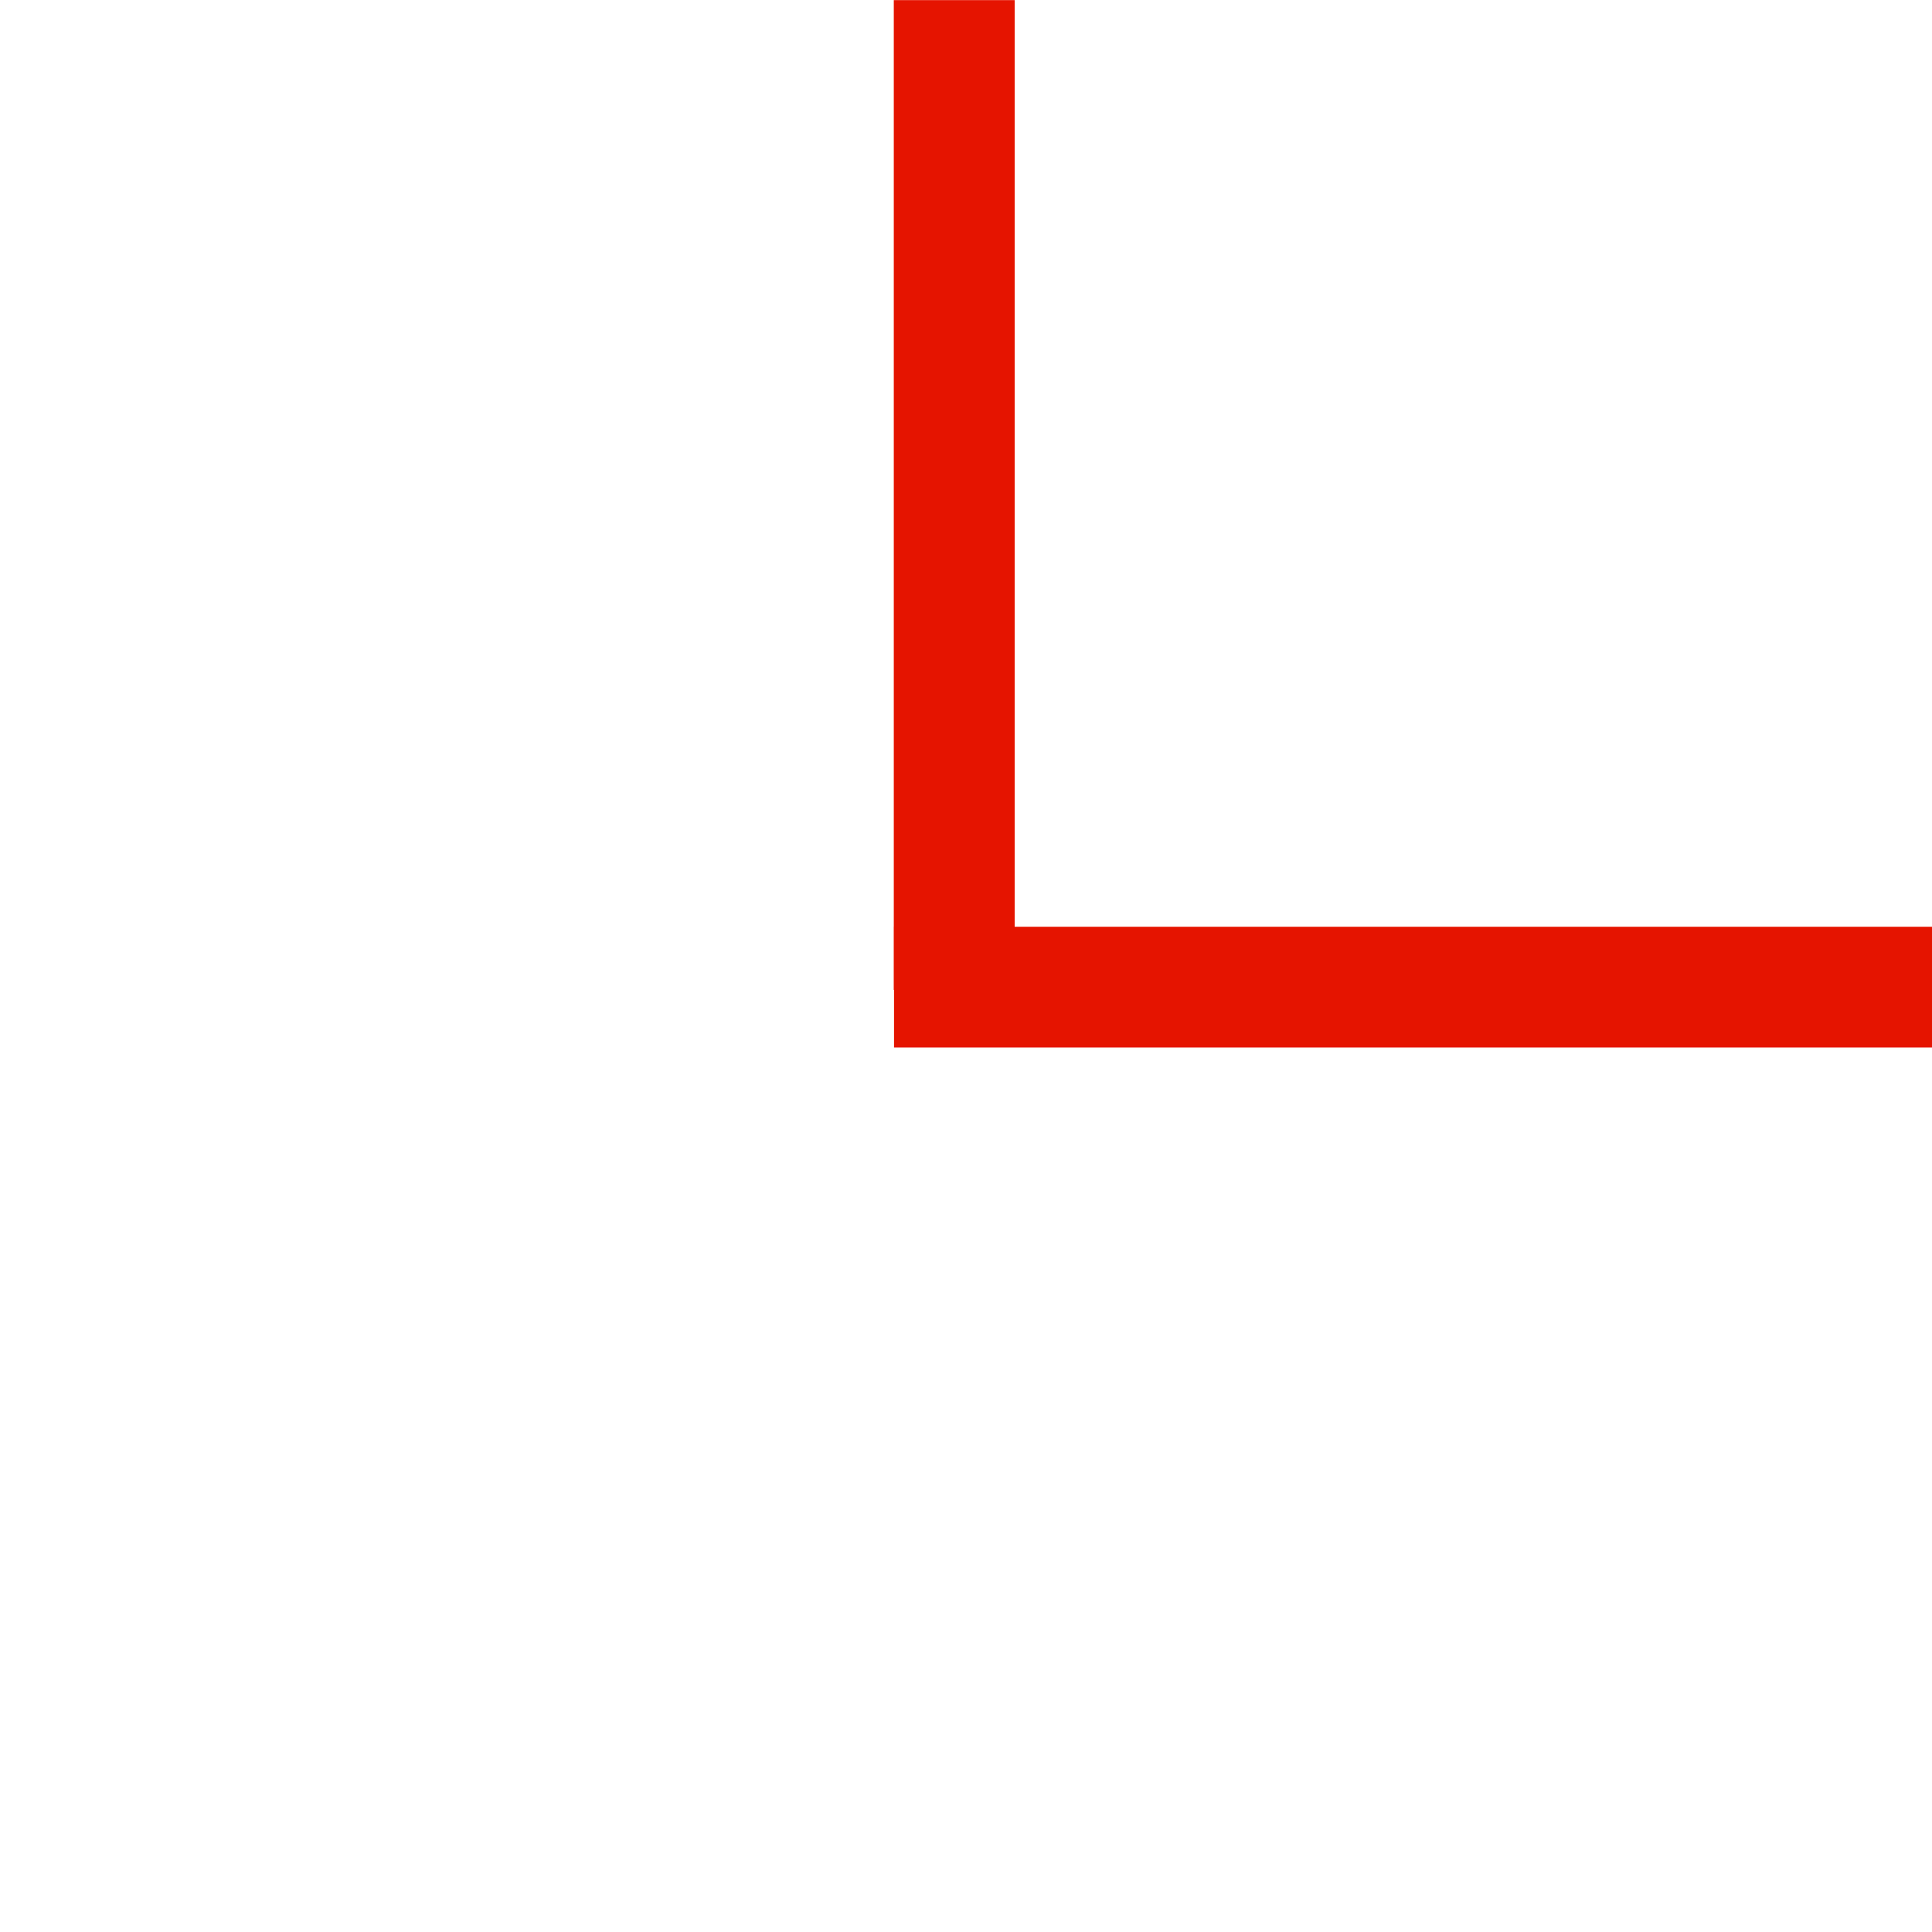
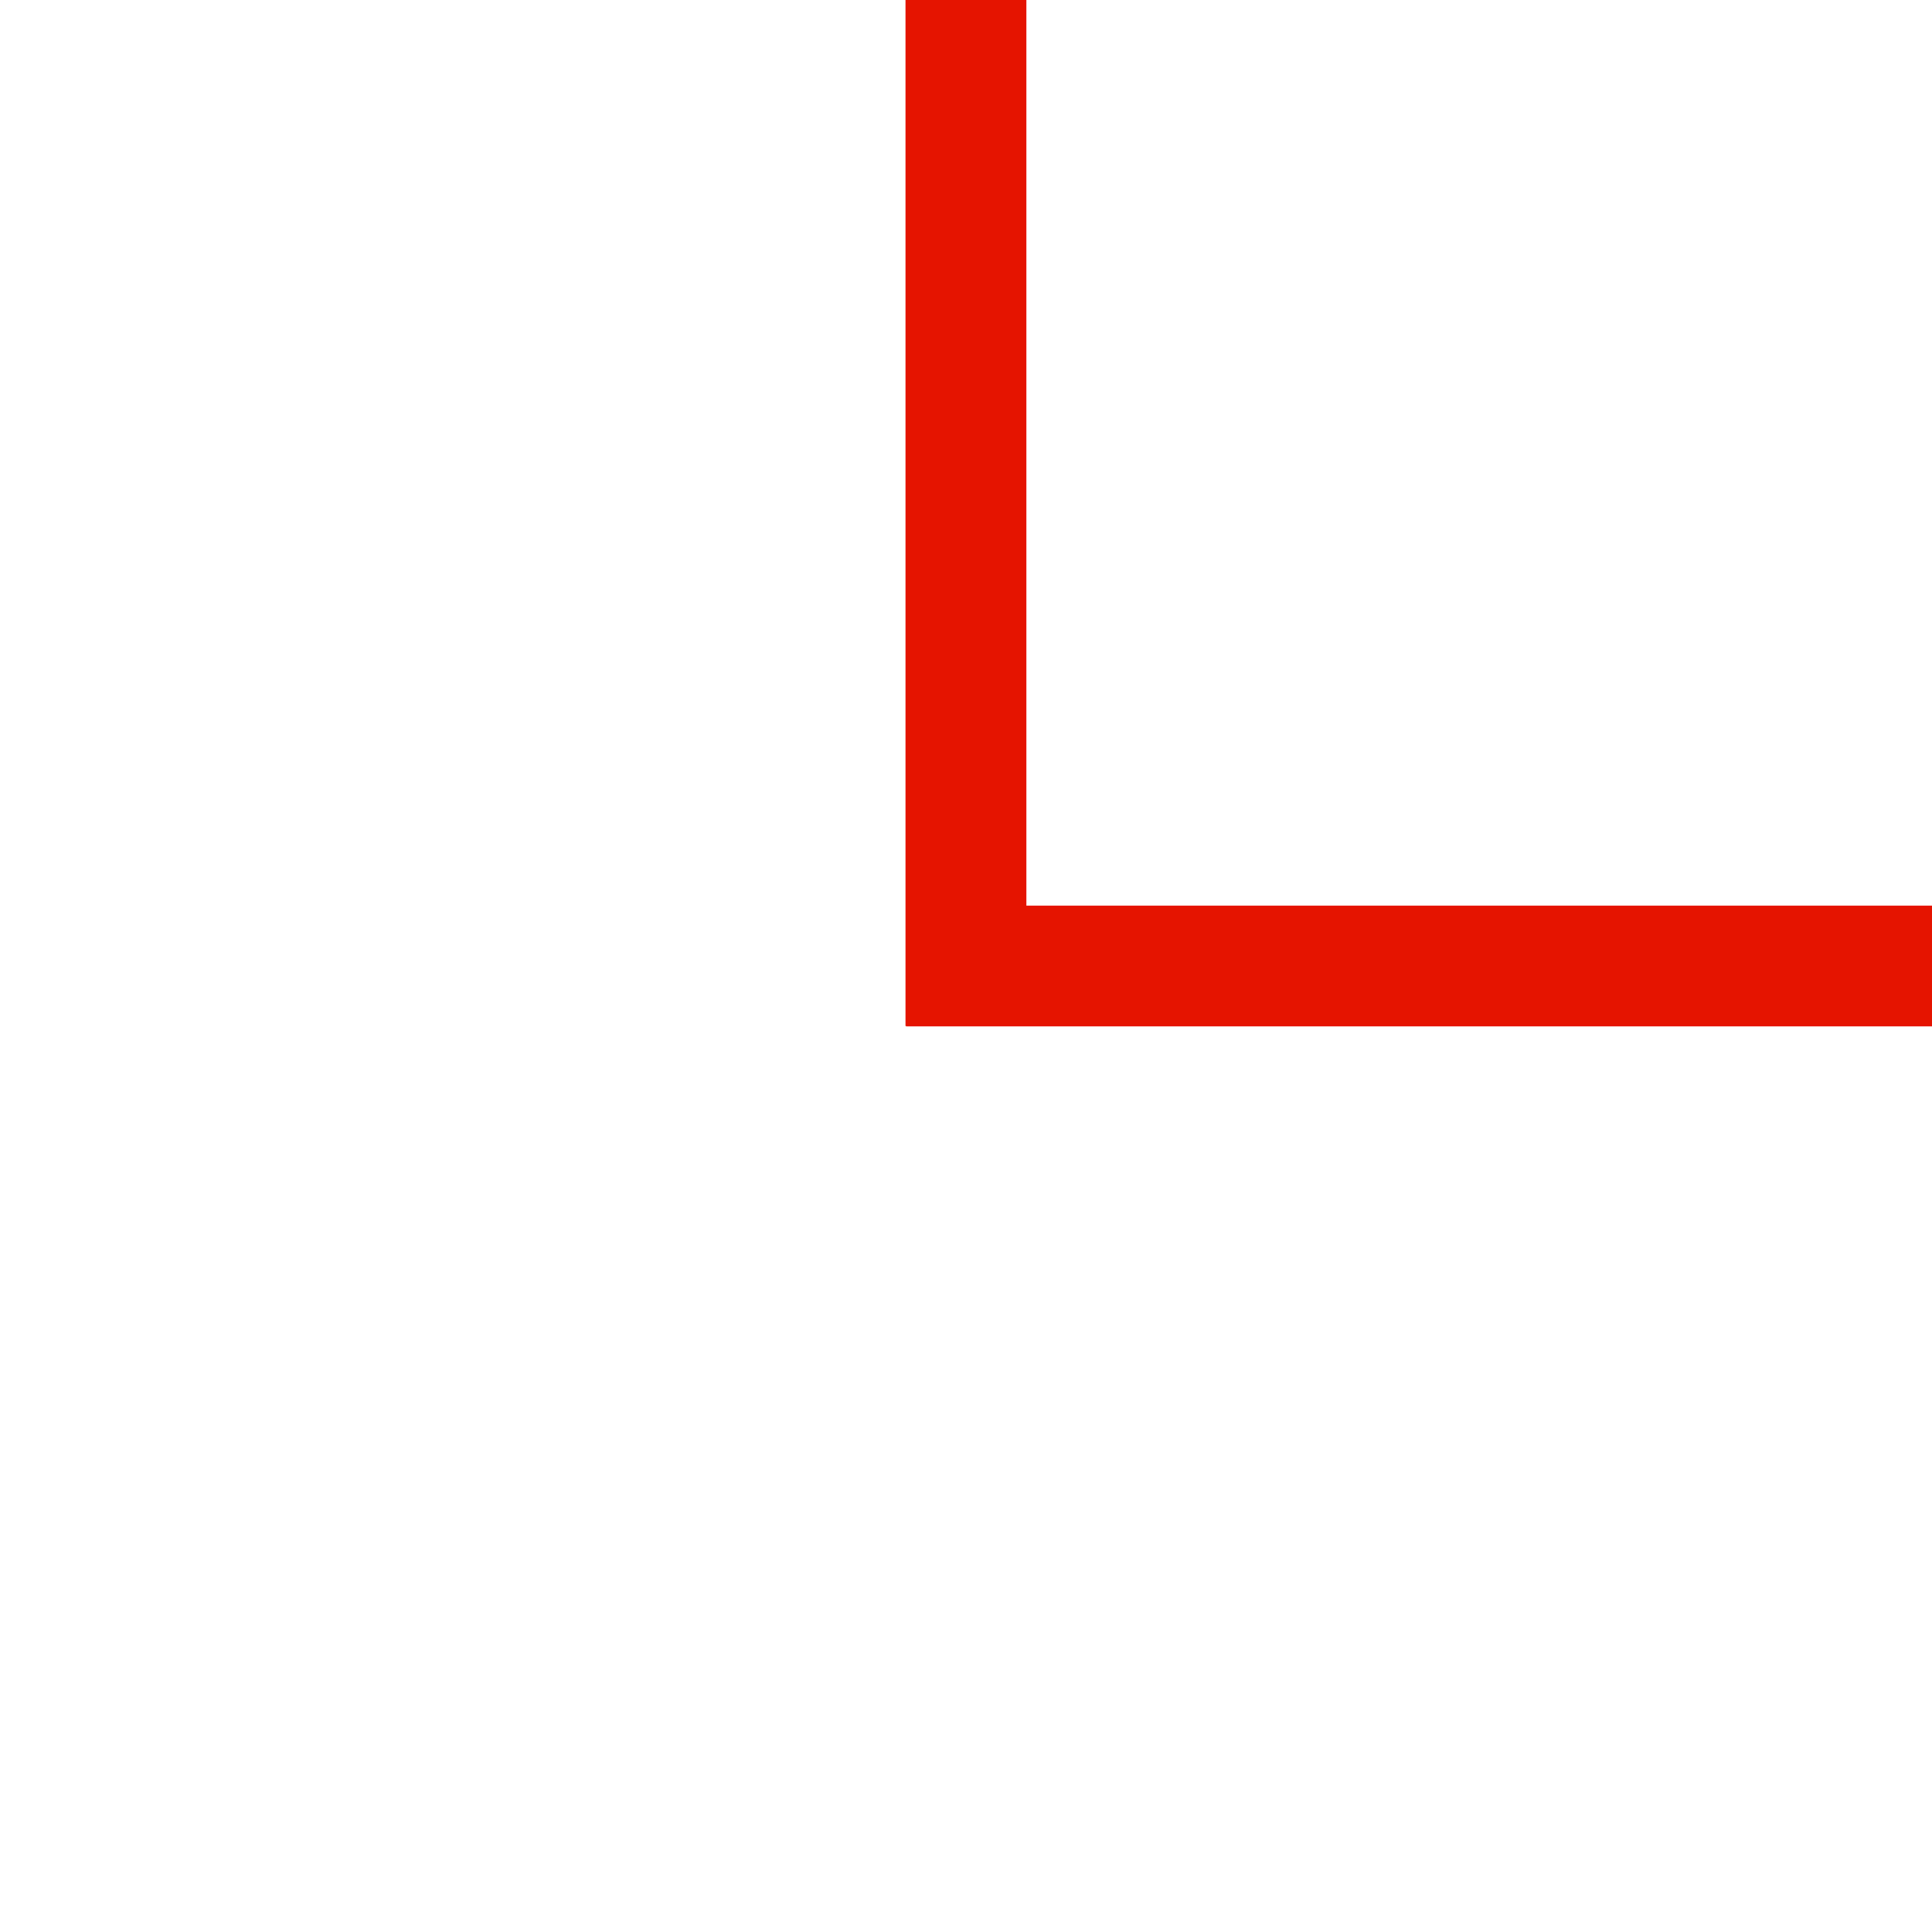
<svg xmlns="http://www.w3.org/2000/svg" width="16" height="16" viewBox="0 0 16 16" fill="currentColor" version="1.1" id="svg1">
-   <defs id="defs1" />
-   <rect style="fill:#e51400;fill-opacity:1;stroke-width:2.255" id="rect2" width="1.001" height="8.197" x="7.402" y="0.001" />
-   <rect style="fill:#e51400;fill-opacity:1;stroke-width:6.61" id="rect2-5" width="8.598" height="1" x="7.404" y="7.675" />
+   <defs id="defs1">
+     <clipPath clipPathUnits="userSpaceOnUse" id="clipPath12">
+       <rect style="display:inline;fill:none;stroke-width:1.001" id="rect12" width="16" height="16" x="0" y="0" />
+     </clipPath>
+     <clipPath clipPathUnits="userSpaceOnUse" id="clipPath13">
+       <rect style="display:inline;fill:none;stroke-width:1.001" id="rect13" width="16" height="16" x="0" y="0" />
+     </clipPath>
+     <clipPath clipPathUnits="userSpaceOnUse" id="clipPath14">
+       <rect style="display:inline;fill:none;stroke-width:1.001" id="rect14" width="16" height="16" x="0" y="0" />
+     </clipPath>
+     <clipPath clipPathUnits="userSpaceOnUse" id="clipPath15">
+       <rect style="display:inline;fill:none;stroke-width:1.001" id="rect15" width="16" height="16" x="0" y="0" />
+     </clipPath>
+     <clipPath clipPathUnits="userSpaceOnUse" id="clipPath16">
+       <rect style="fill:none;stroke-width:0.583" id="rect17" width="5.435" height="16" x="10.565" y="0" />
+     </clipPath>
+     <clipPath clipPathUnits="userSpaceOnUse" id="clipPath17">
+       <rect style="fill:none;stroke-width:0.436" id="rect18" width="16" height="3.045" x="0" y="0" />
+     </clipPath>
+   </defs>
+   <rect style="fill:#e51400;fill-opacity:1;stroke-width:1.581" id="rect2-5" width="1.001" height="4.03" x="7.499" y="-0.934" clip-path="url(#clipPath17)" transform="scale(1,2.790398)" />
+   <rect style="fill:#e51400;fill-opacity:1;stroke-width:1.976" id="rect3" width="4.331" height="1" x="13.114" y="7.5" clip-path="url(#clipPath16)" transform="matrix(2.943851,0,0,1,-31.10162,0)" />
</svg>
